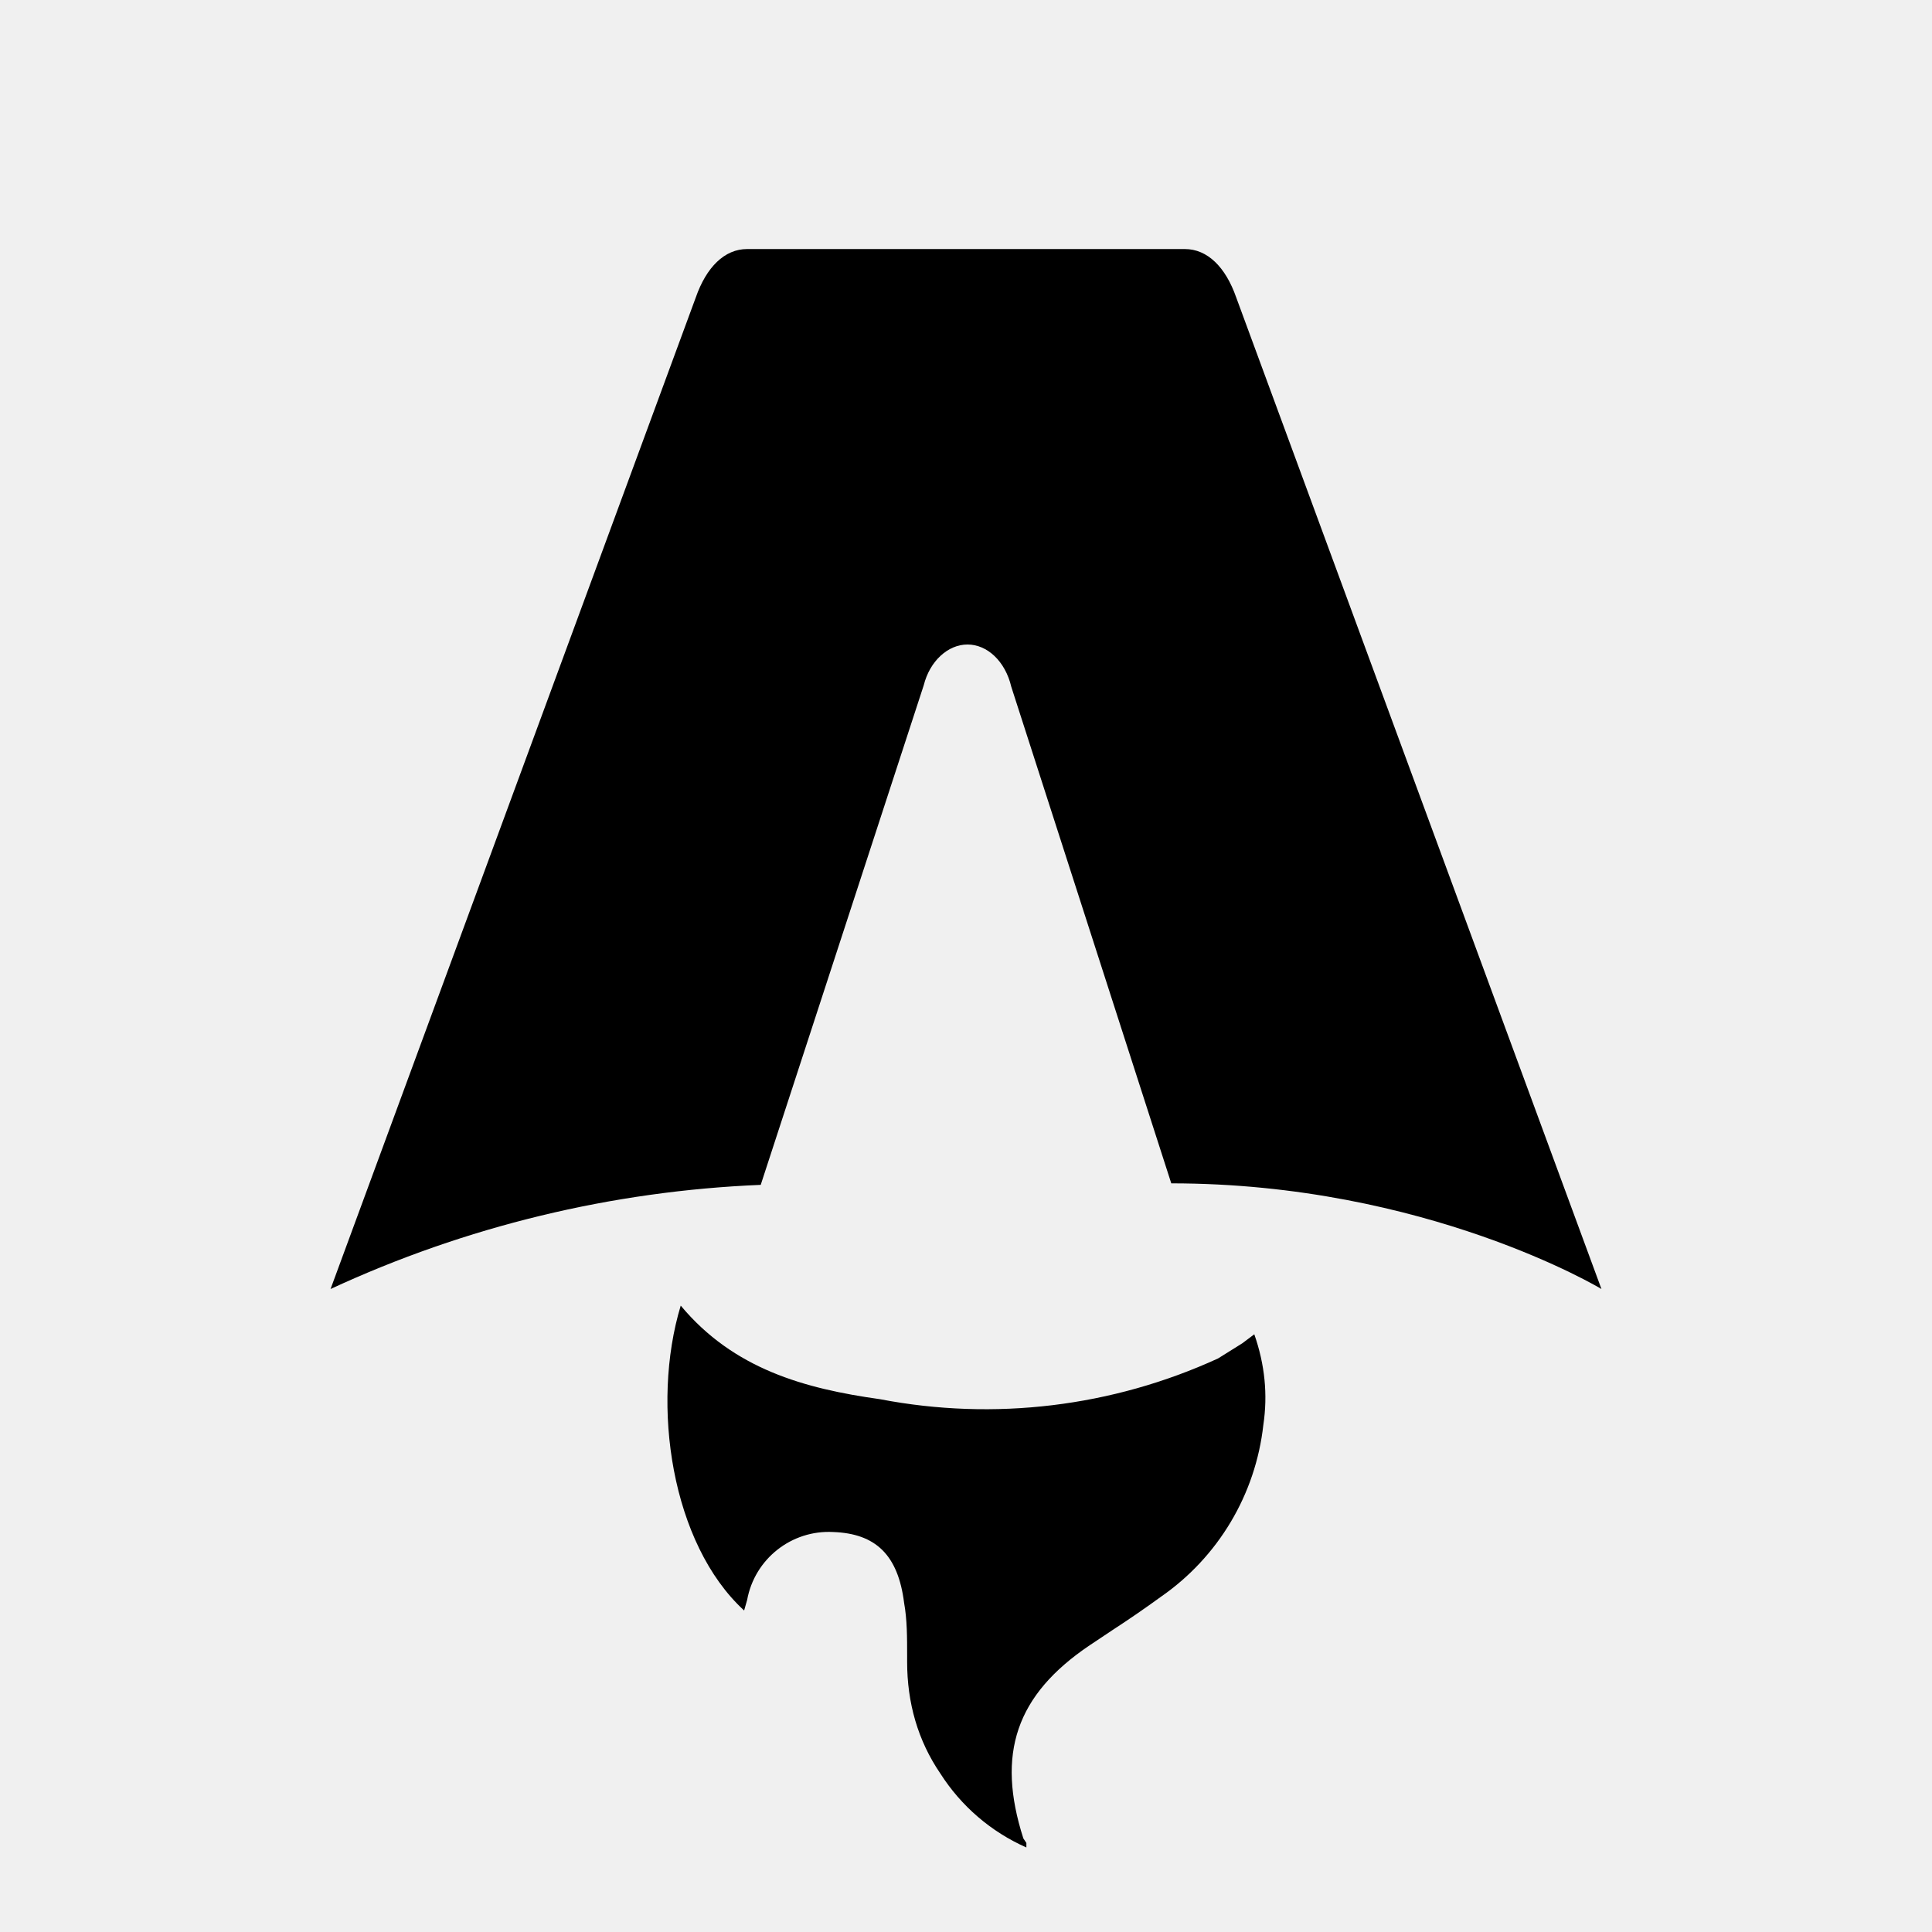
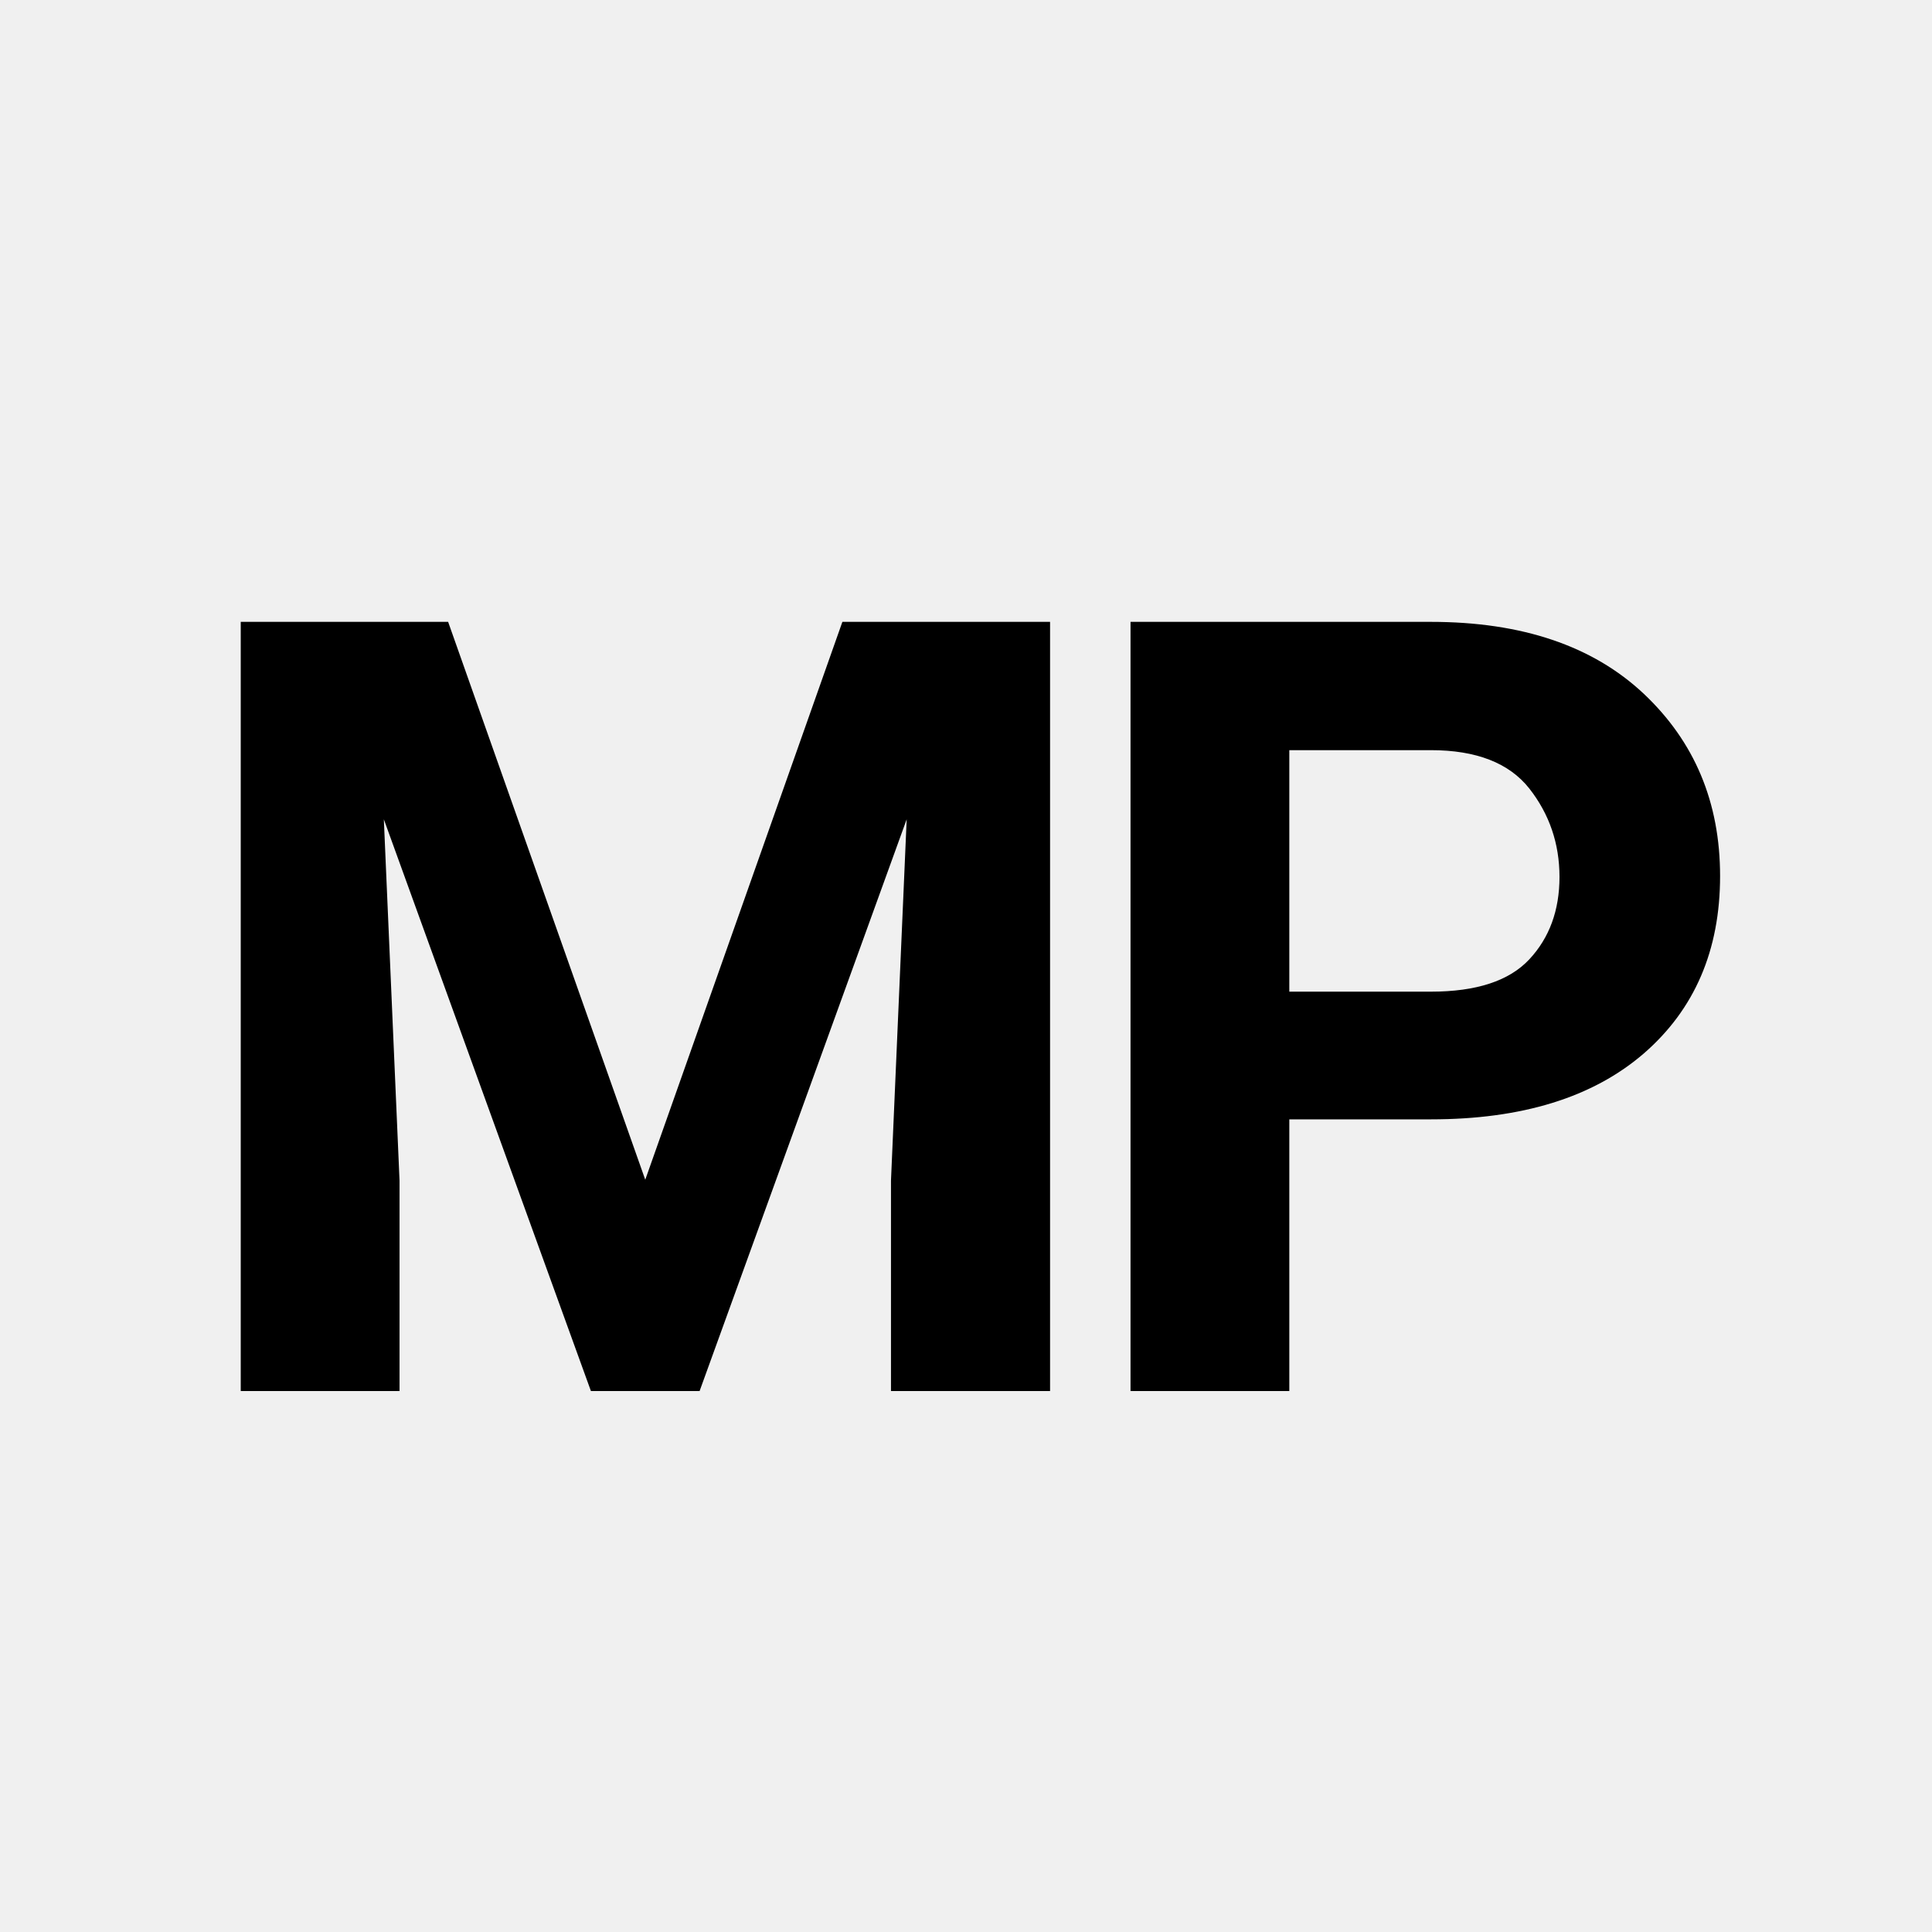
- <svg xmlns="http://www.w3.org/2000/svg" fill="none" viewBox="0 0 128 128">
-   <path d="M50.4 78.5a75.1 75.1 0 0 0-28.5 6.9l24.2-65.7c.7-2 1.9-3.2 3.4-3.2h29c1.5 0 2.7 1.2 3.4 3.2l24.2 65.7s-11.6-7-28.5-7L67 45.5c-.4-1.7-1.6-2.8-2.9-2.8-1.3 0-2.5 1.1-2.9 2.7L50.4 78.5Zm-1.1 28.2Zm-4.2-20.2c-2 6.6-.6 15.8 4.2 20.2a17.5 17.5 0 0 1 .2-.7 5.5 5.5 0 0 1 5.7-4.5c2.8.1 4.3 1.5 4.7 4.7.2 1.1.2 2.3.2 3.5v.4c0 2.7.7 5.2 2.2 7.4a13 13 0 0 0 5.7 4.9v-.3l-.2-.3c-1.8-5.6-.5-9.5 4.4-12.8l1.5-1a73 73 0 0 0 3.2-2.2 16 16 0 0 0 6.8-11.4c.3-2 .1-4-.6-6l-.8.6-1.6 1a37 37 0 0 1-22.4 2.7c-5-.7-9.7-2-13.2-6.2Z" />
-   <style>
-         path { fill: #000; }
-         @media (prefers-color-scheme: dark) {
-             path { fill: #FFF; }
-         }
-     </style>
+ <svg xmlns="http://www.w3.org/2000/svg" viewBox="0 0 100 100">
+   <text x="50" y="72" font-family="-apple-system, BlinkMacSystemFont, 'Segoe UI', Roboto, sans-serif" font-size="56" font-weight="700" fill="currentColor" text-anchor="middle" letter-spacing="-3">MP</text>
</svg>
